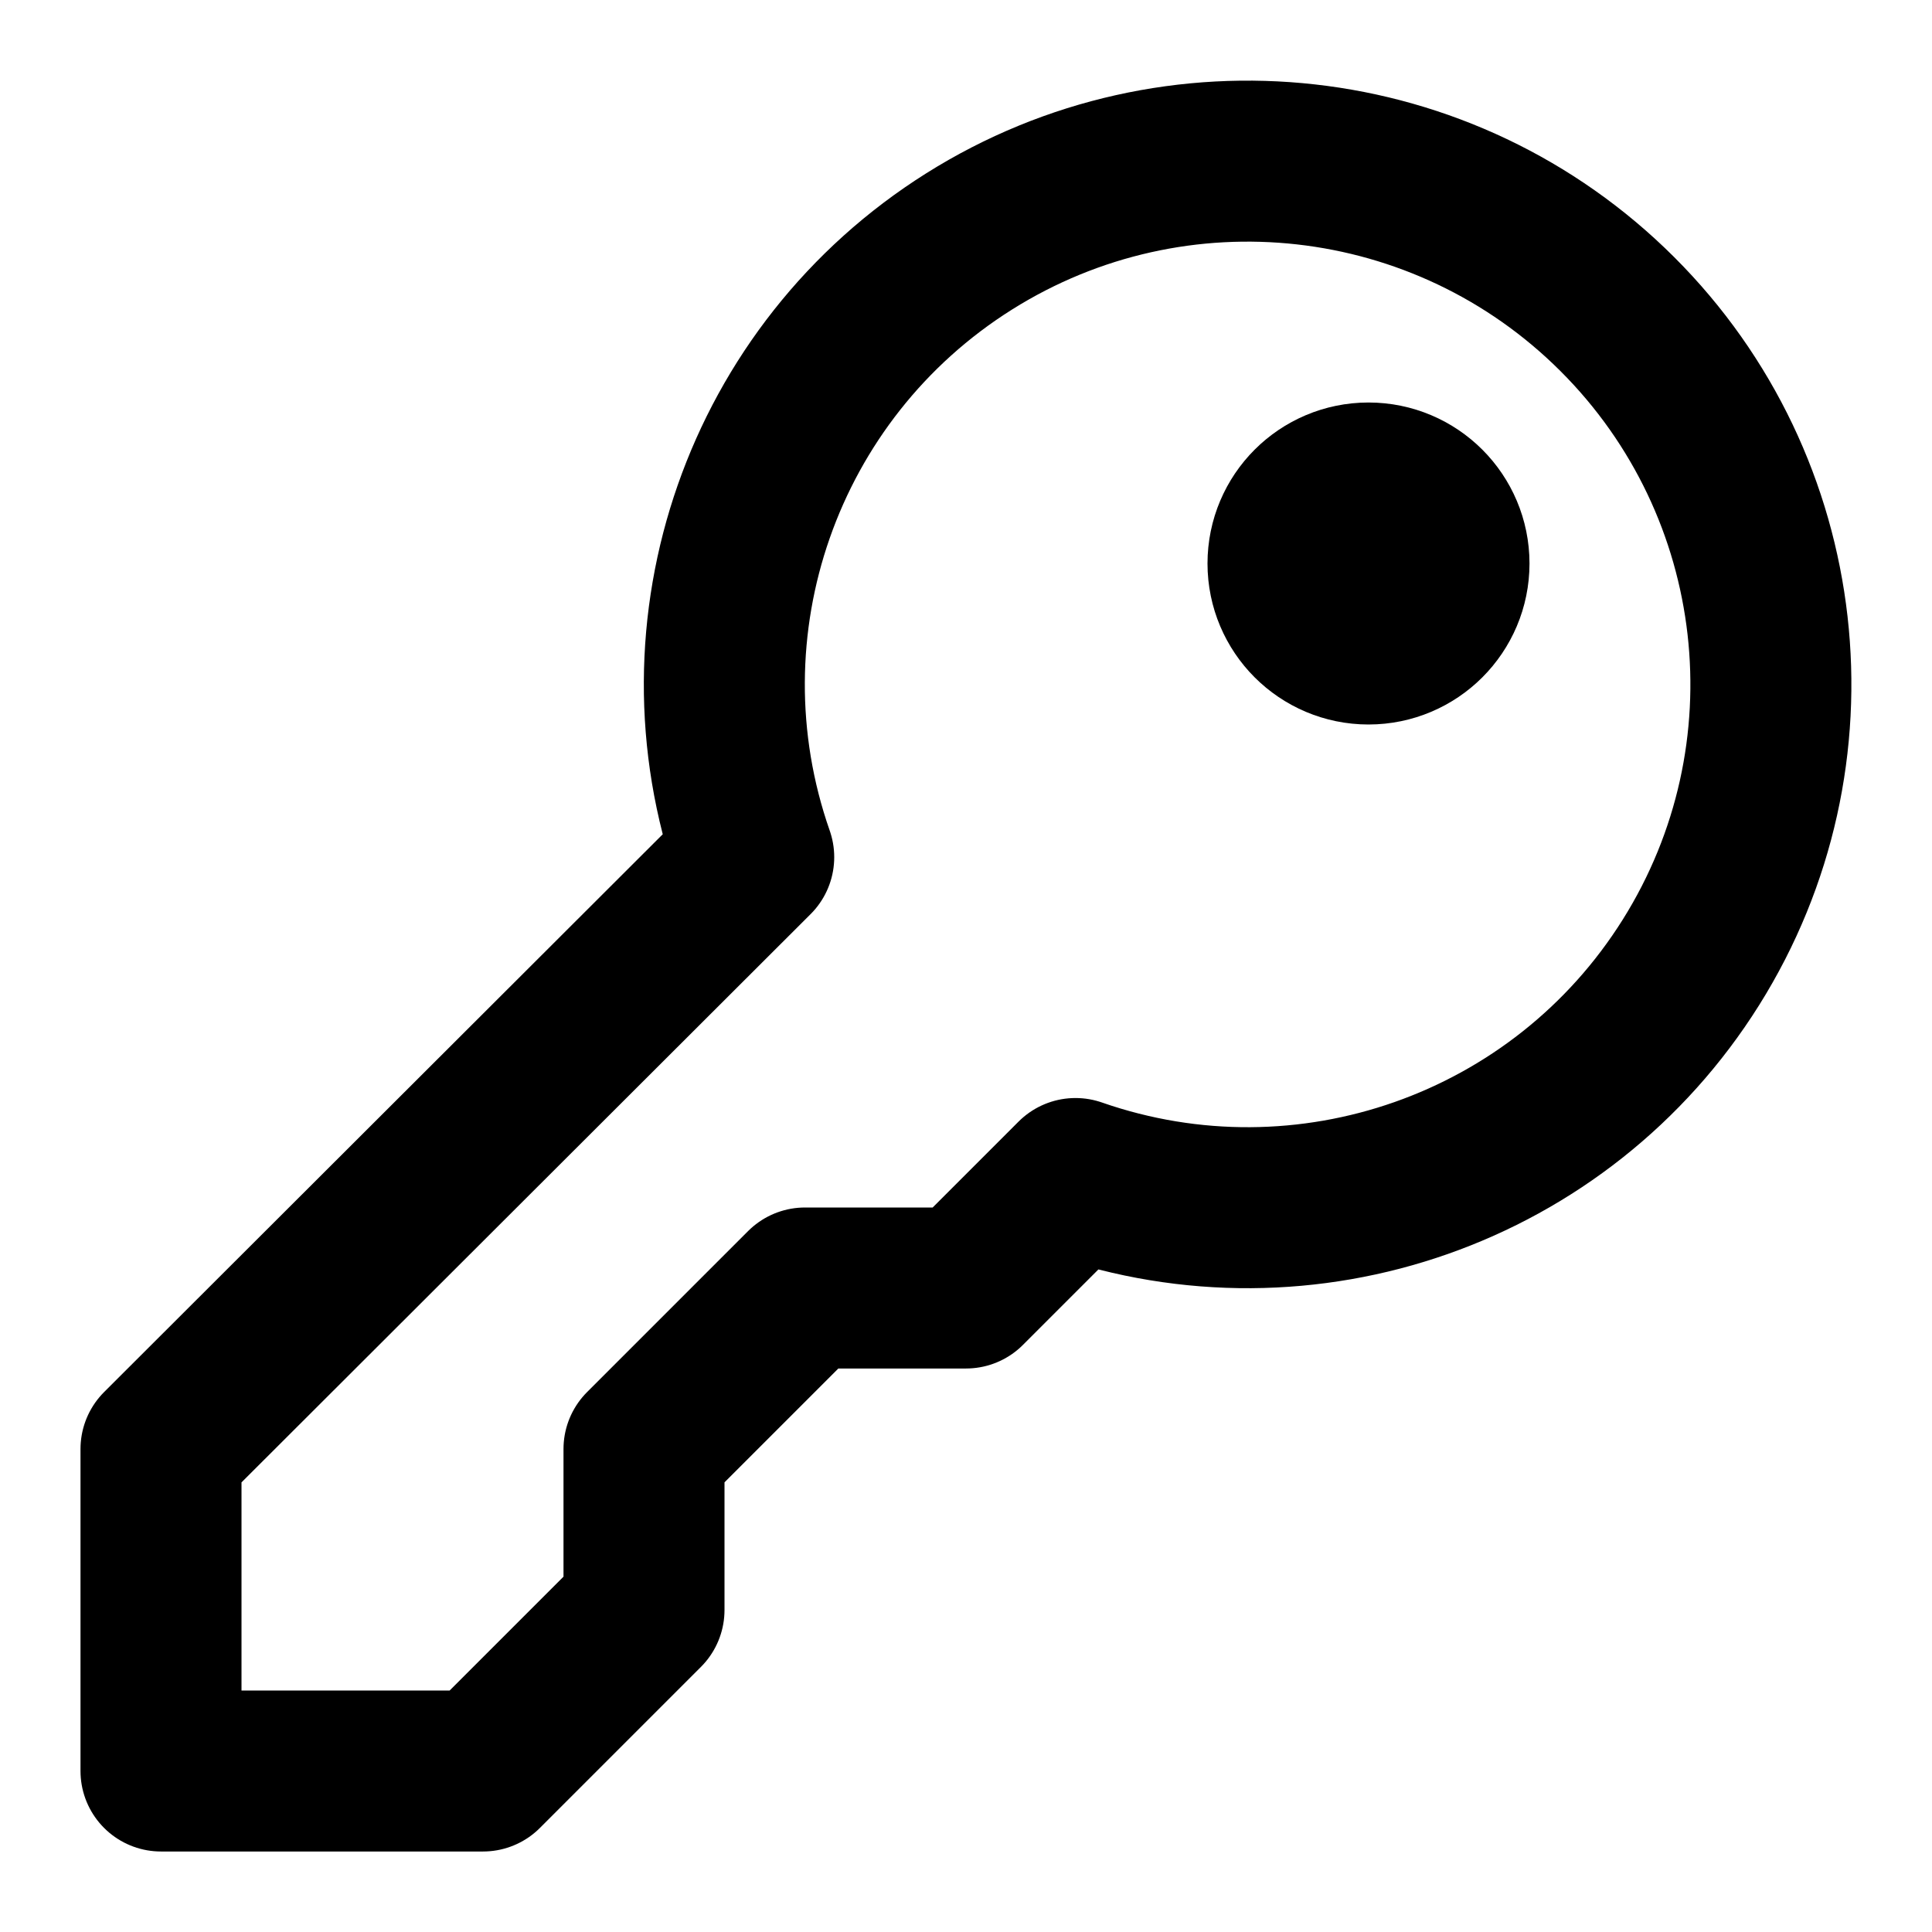
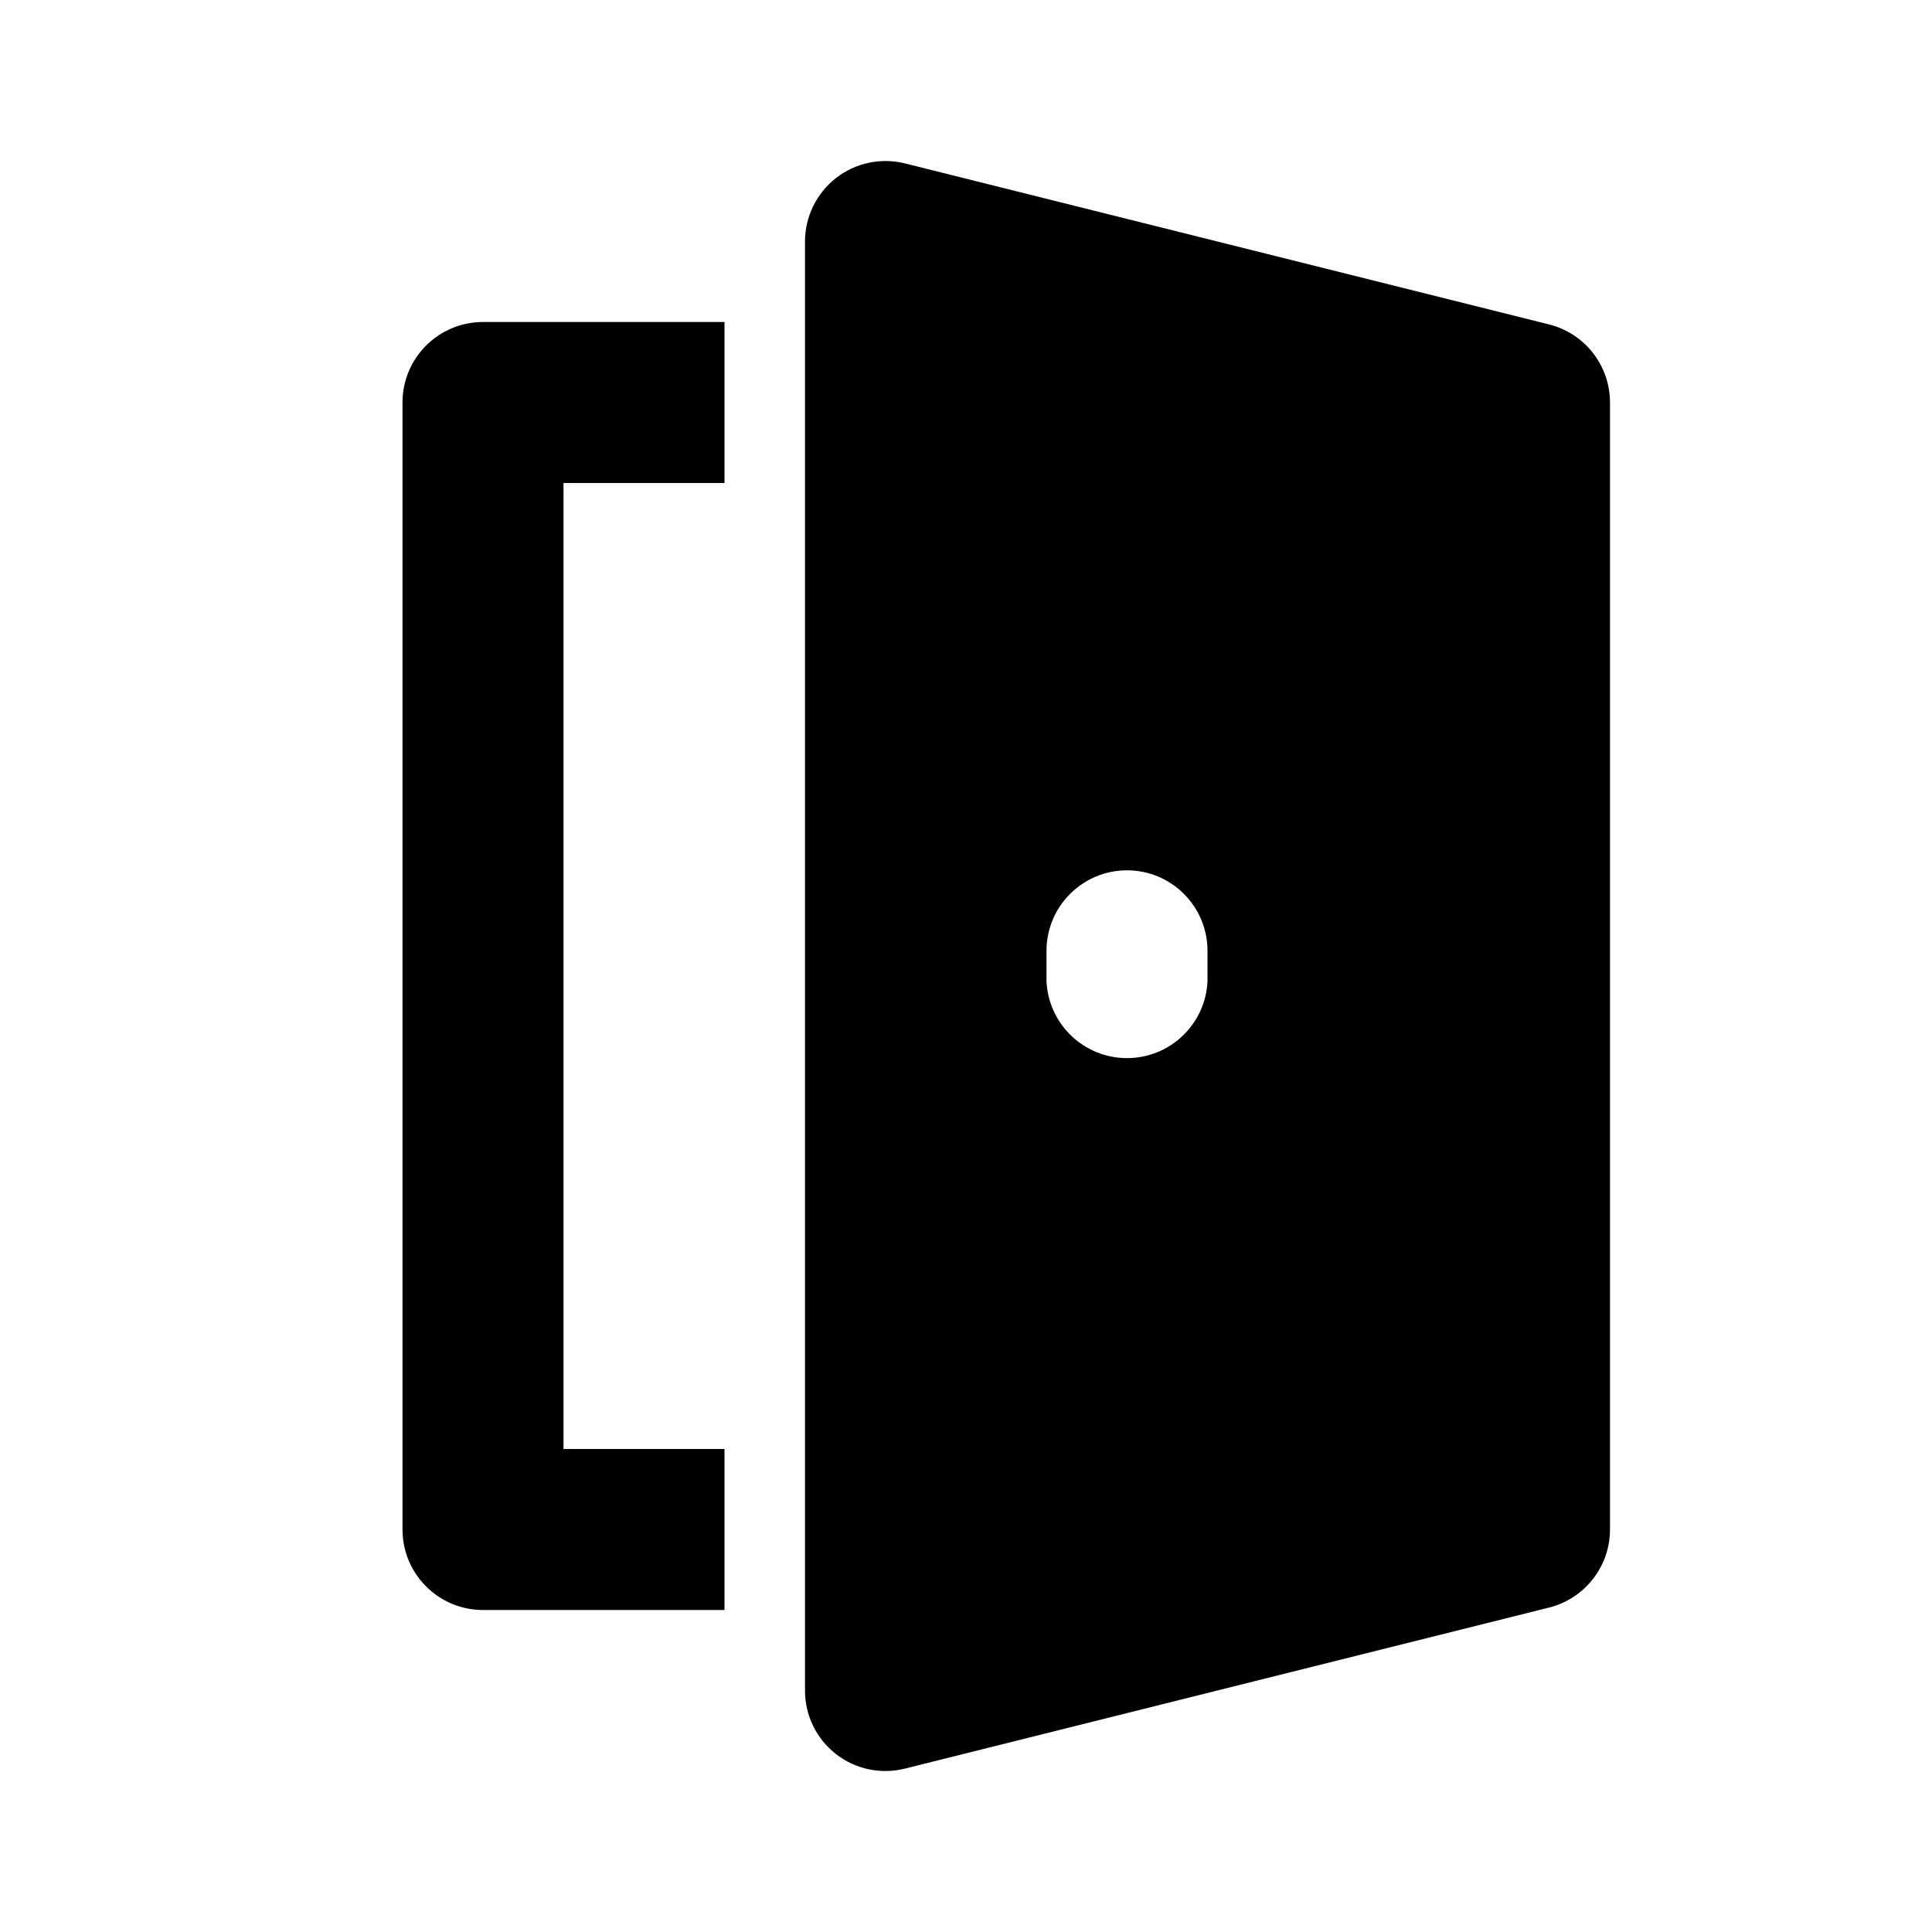
<svg xmlns="http://www.w3.org/2000/svg" width="24" height="24" viewBox="0 0 24 24">
-   <g fill="none" stroke="currentColor" stroke-linecap="round" stroke-linejoin="round" stroke-width="2">
-     <path d="m8 18l2-2h2l1.36-1.36a6.5 6.5 0 1 0-3.997-3.992L2 18v4h4l2-2z" />
-     <circle cx="17" cy="7" r="1" />
-   </g>
+   <path d="M5 5v14a1 1 0 0 0 1 1h3v-2H7V6h2V4H6a1 1 0 0 0-1 1zm14.242-.97l-8-2A1 1 0 0 0 10 3v18a.998.998 0 0 0 1.242.97l8-2A1 1 0 0 0 20 19V5a1 1 0 0 0-.758-.97zM15 12.188a1.001 1.001 0 0 1-2 0v-.377a1 1 0 1 1 2 .001v.376z" fill="currentColor" />
</svg>
